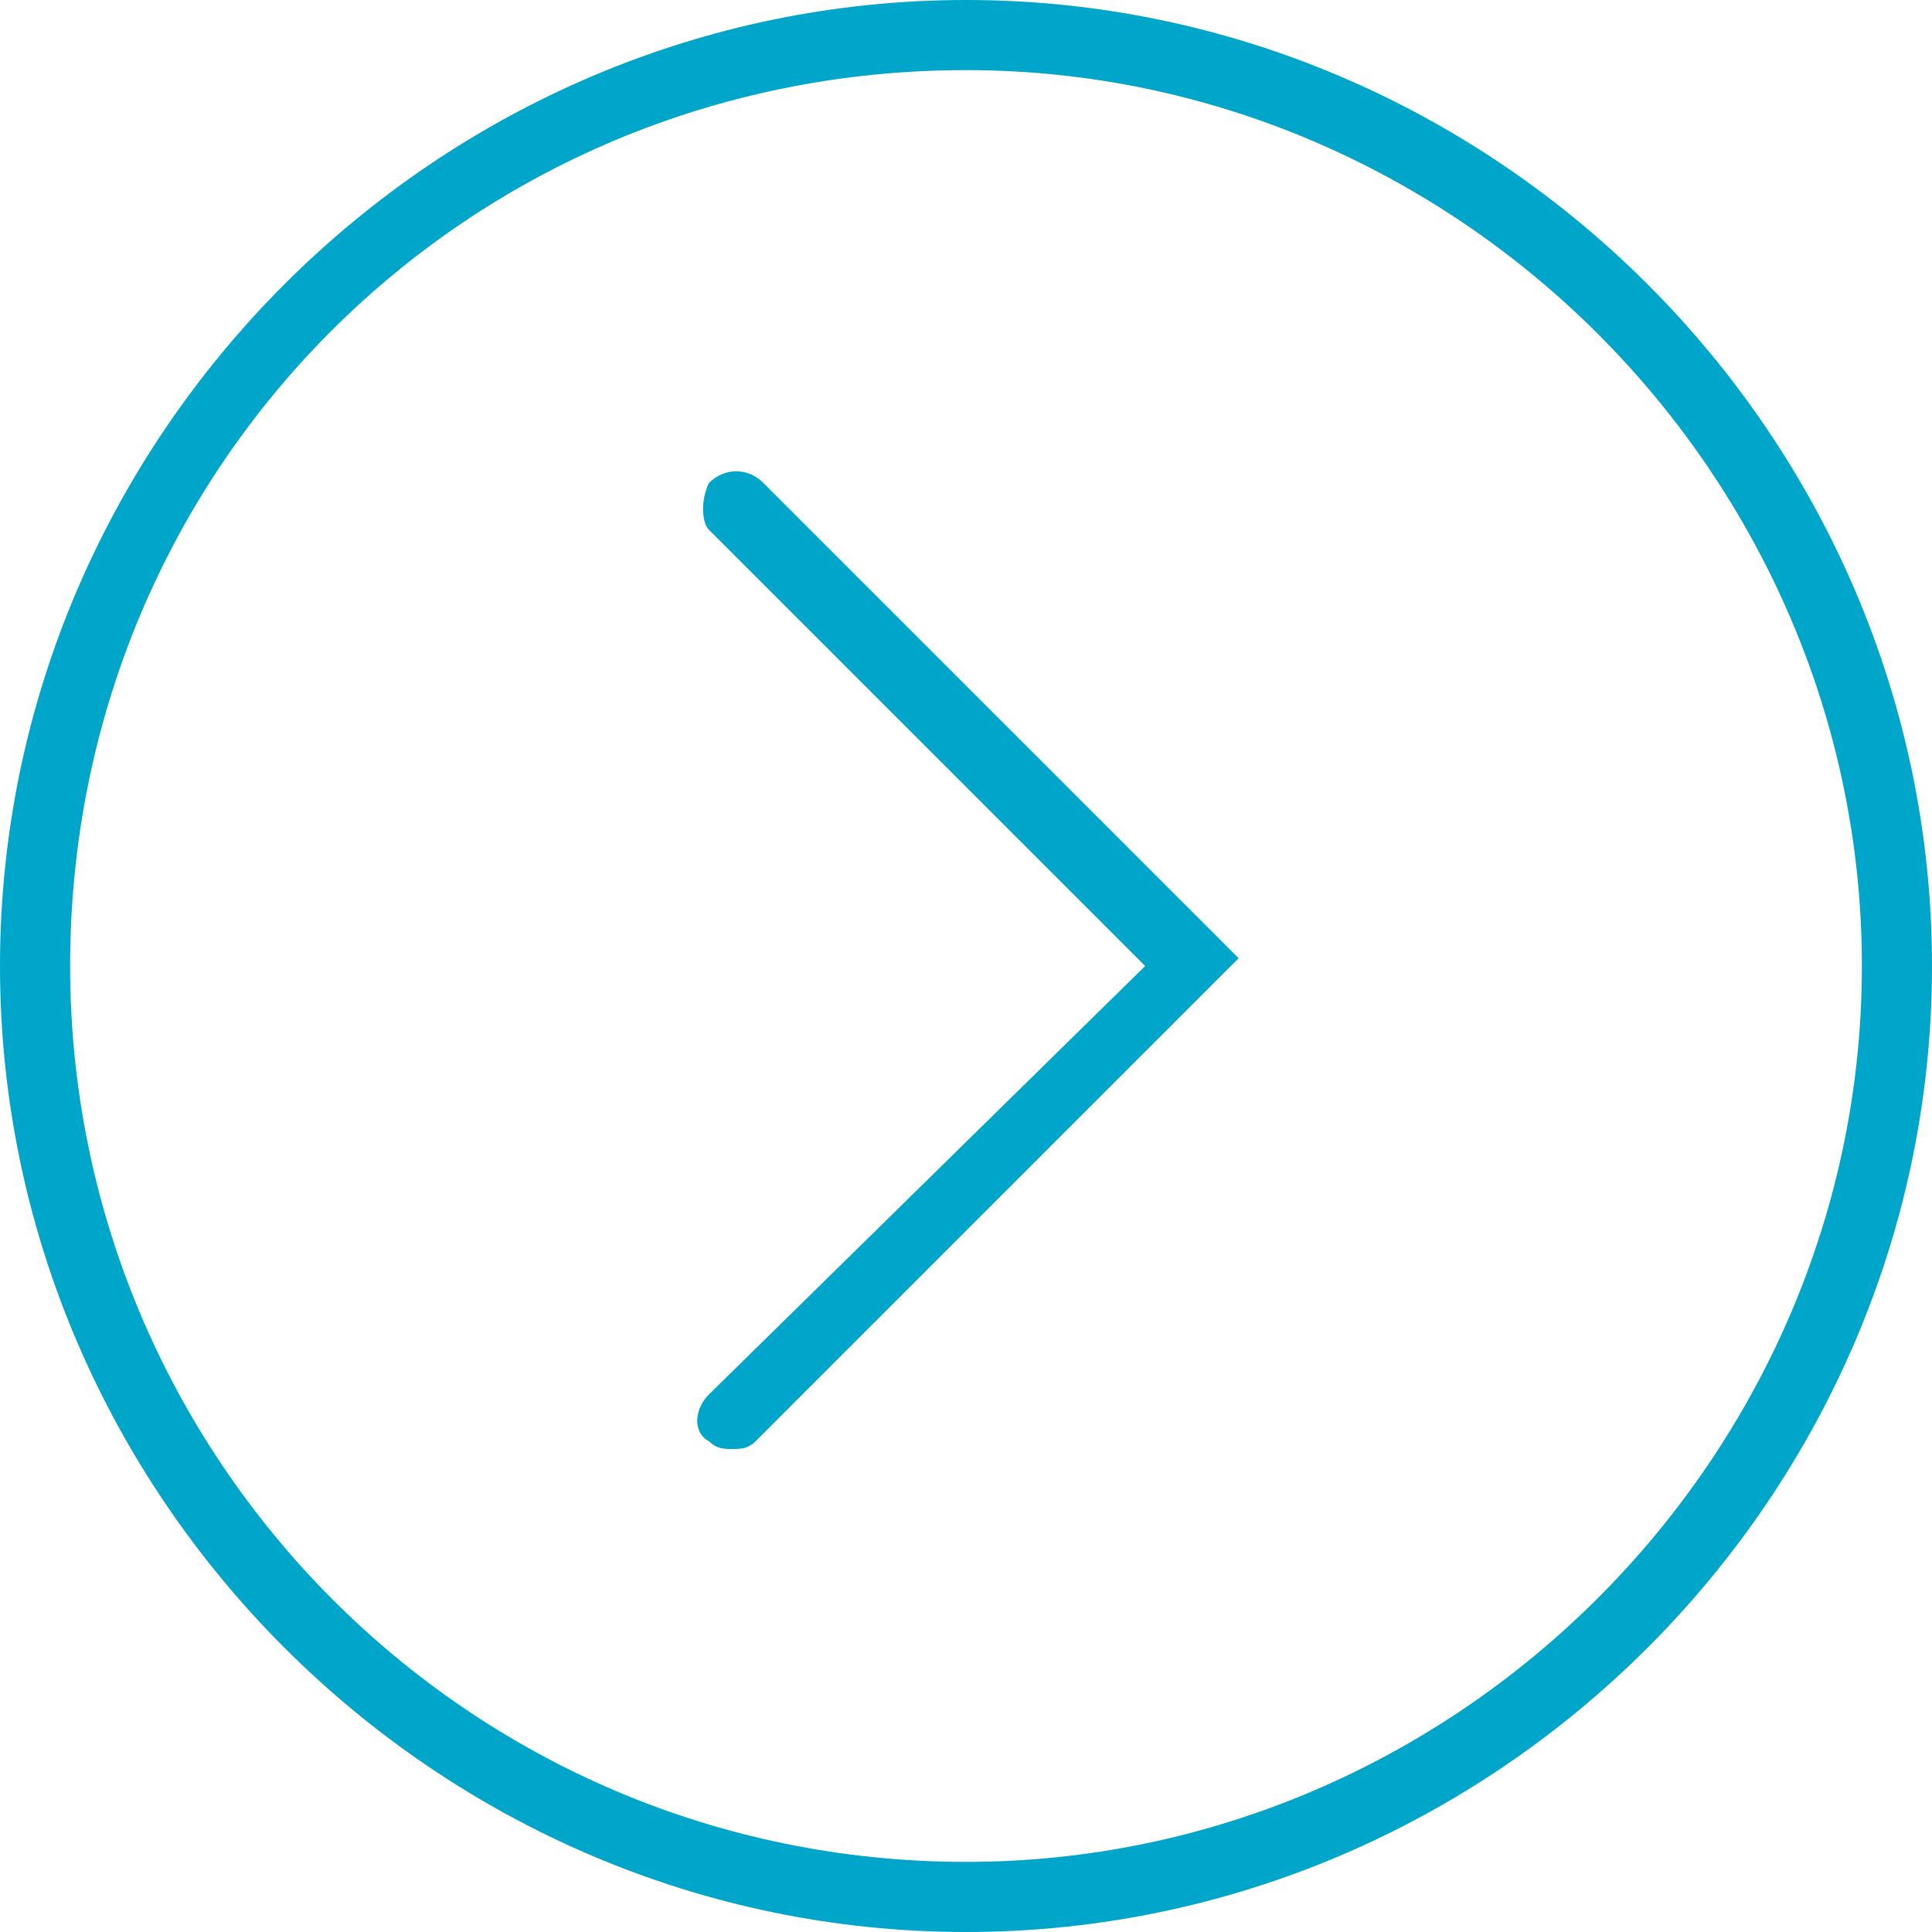
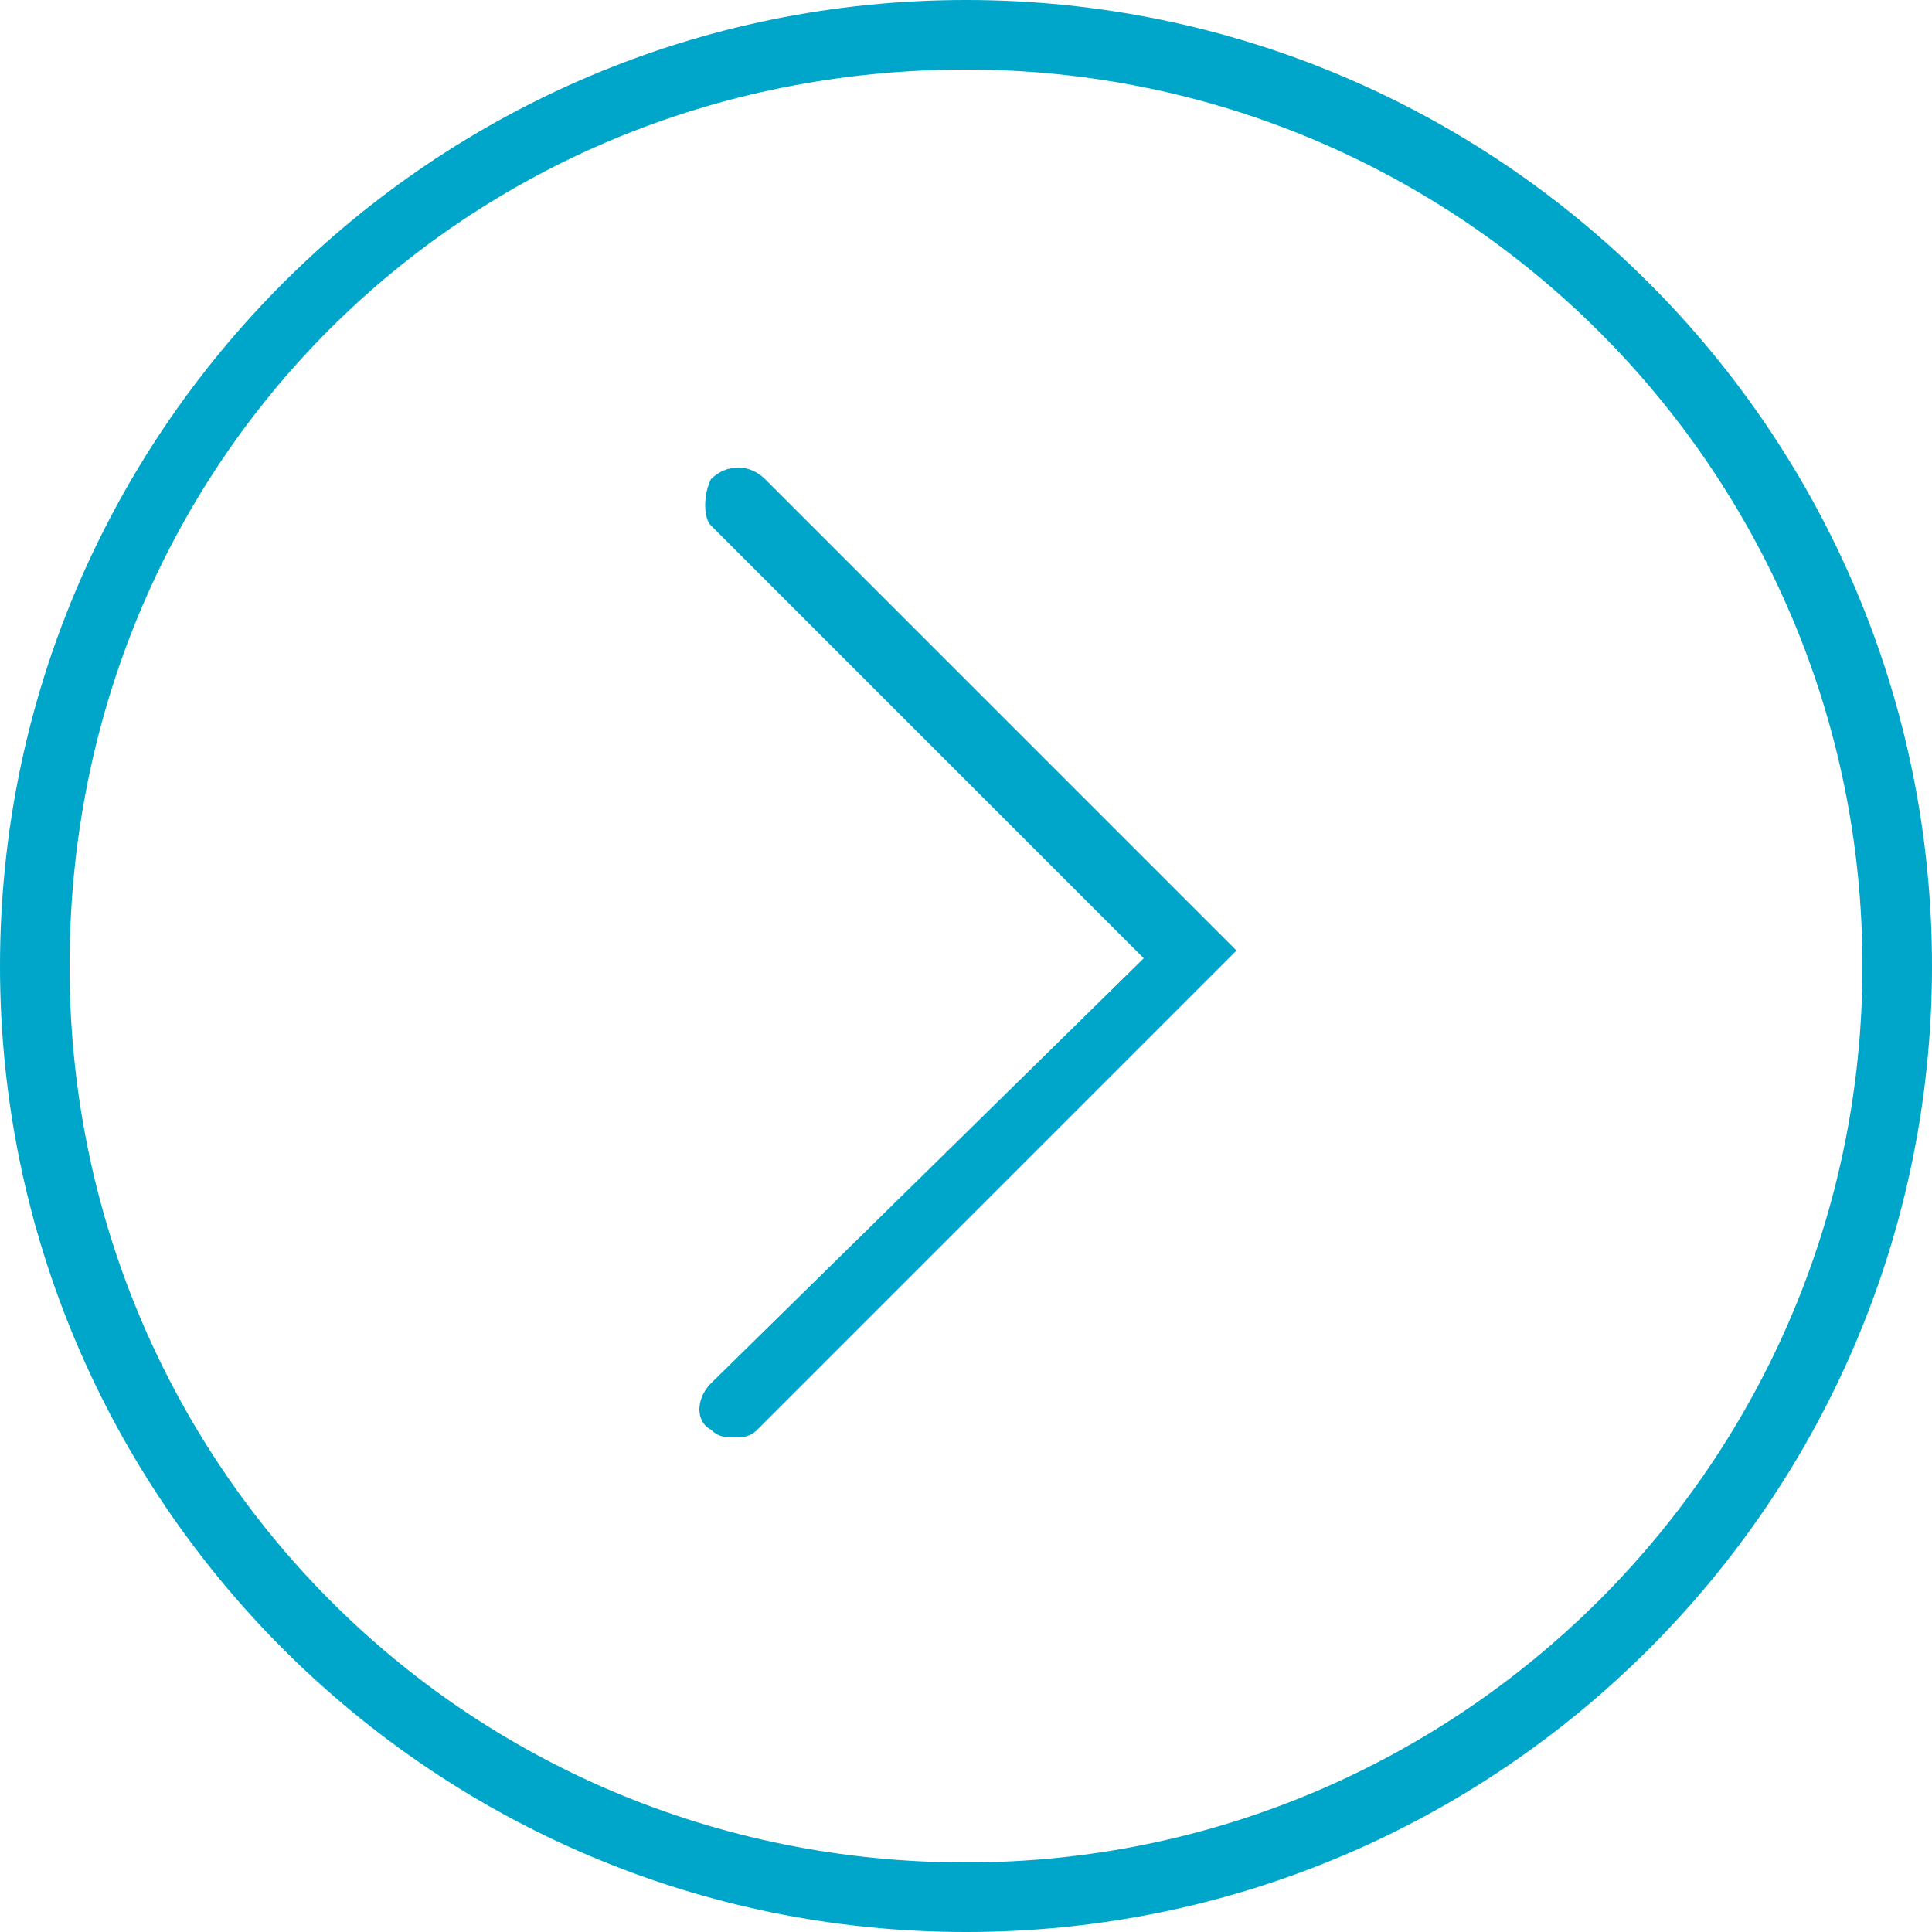
- <svg xmlns="http://www.w3.org/2000/svg" id="Layer_1" width="25" height="25" viewBox="0 0 24.8 24.8">
-   <style>.st0{fill:#00A6C9;}</style>
-   <path class="st0" d="M12.4 0C5.6 0 0 5.6 0 12.4c0 6.8 5.6 12.4 12.4 12.4 6.8 0 12.4-5.6 12.4-12.4C24.8 5.6 19.2 0 12.4 0m0 23.9C6 23.9.9 18.7.9 12.4.9 6 6 .9 12.4.9c6.3 0 11.5 5.2 11.5 11.5s-5.2 11.5-11.5 11.5" />
-   <path class="st0" d="M9.1 6.2c-.1.2-.1.5 0 .6l5.6 5.6-5.6 5.5c-.2.2-.2.5 0 .6.1.1.2.1.3.1.1 0 .2 0 .3-.1l6.2-6.2-6.1-6.1c-.2-.2-.5-.2-.7 0" />
+ <svg xmlns="http://www.w3.org/2000/svg" id="Layer_1" width="25" height="25" viewBox="-285 408.9 25 25">
+   <style>.st0{fill:#00a6c9}</style>
+   <path class="st0" d="M-272.5 408.9c-6.9 0-12.5 5.6-12.5 12.5s5.6 12.5 12.5 12.5 12.5-5.6 12.5-12.5-5.6-12.5-12.5-12.5m0 24.1c-6.5 0-11.6-5.2-11.6-11.6 0-6.5 5.1-11.6 11.6-11.6 6.4 0 11.6 5.2 11.6 11.6s-5.2 11.6-11.6 11.6" />
+   <path class="st0" d="M-275.8 415.1c-.1.2-.1.5 0 .6l5.6 5.6-5.6 5.5c-.2.2-.2.5 0 .6.1.1.2.1.3.1s.2 0 .3-.1l6.2-6.2-6.1-6.1c-.2-.2-.5-.2-.7 0" />
</svg>
